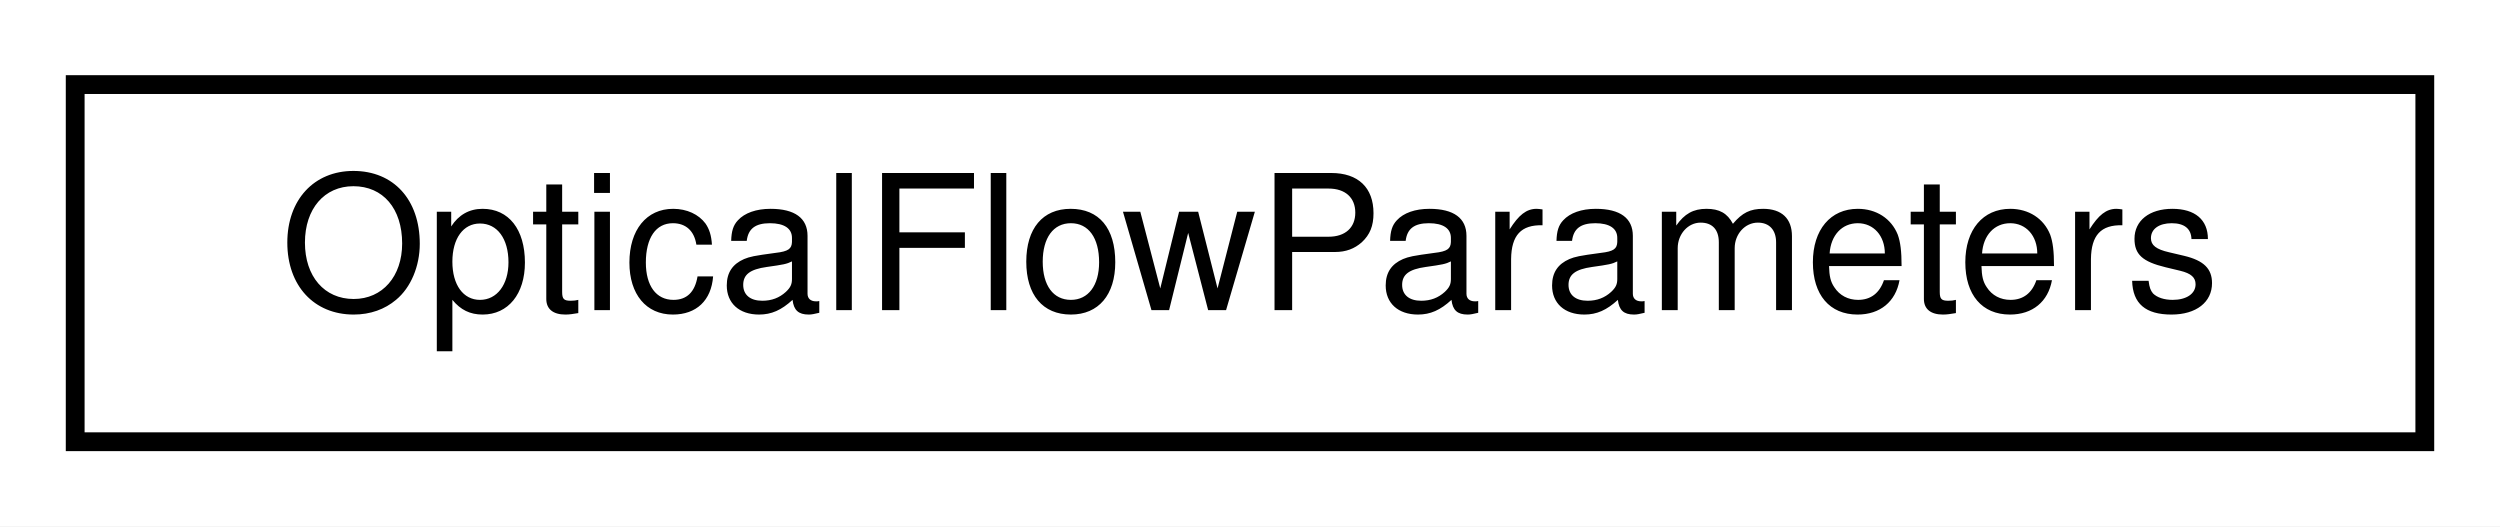
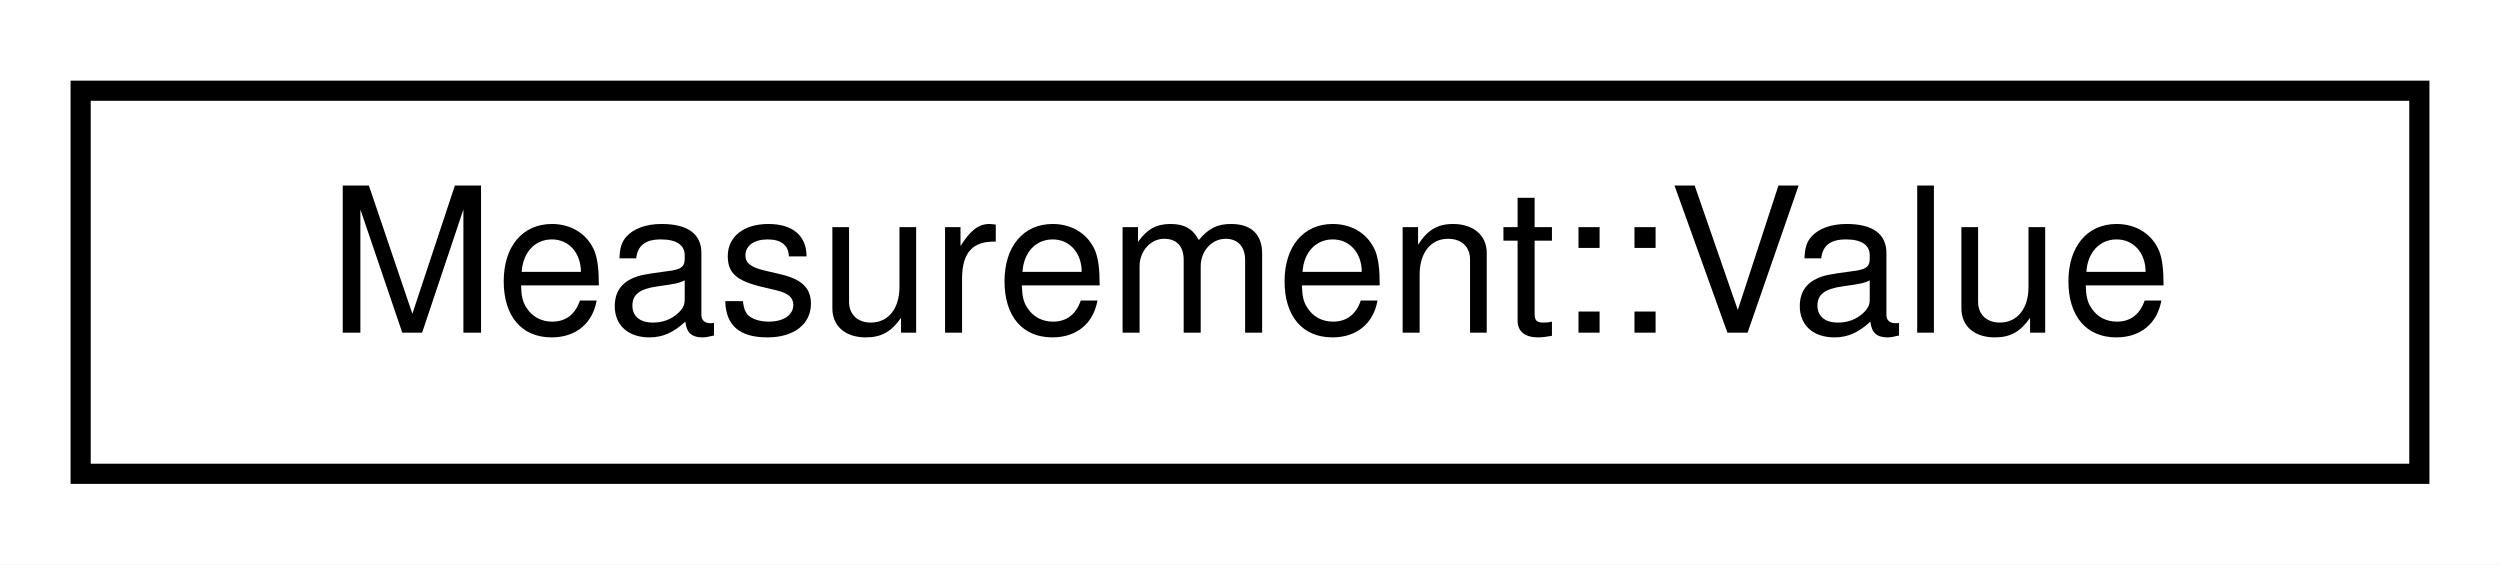
- <svg xmlns="http://www.w3.org/2000/svg" xmlns:xlink="http://www.w3.org/1999/xlink" width="133pt" height="28pt" viewBox="0.00 0.00 133.00 28.00">
+ <svg xmlns="http://www.w3.org/2000/svg" xmlns:xlink="http://www.w3.org/1999/xlink" width="124pt" height="28pt" viewBox="0.00 0.00 124.00 28.00">
  <g id="graph0" class="graph" transform="scale(1 1) rotate(0) translate(4 24)">
-     <polygon fill="white" stroke="none" points="-4,4 -4,-24 129,-24 129,4 -4,4" />
+     <polygon fill="white" stroke="none" points="-4,4 -4,-24 120,-24 120,4 -4,4" />
    <g id="node1" class="node">
      <g id="a_node1">
-         <a xlink:href="structarm__compute_1_1_optical_flow_parameters.xhtml" target="_top" xlink:title="Parameters of Optical Flow algorithm.">
-           <polygon fill="white" stroke="black" points="-7.10543e-15,-0.5 -7.10543e-15,-19.5 125,-19.5 125,-0.5 -7.10543e-15,-0.5" />
-           <text text-anchor="middle" x="62.5" y="-7.5" font-family="Helvetica,sans-Serif" font-size="10.00">OpticalFlowParameters</text>
+         <a xlink:href="structarm__compute_1_1test_1_1framework_1_1_measurement_1_1_value.xhtml" target="_top" xlink:title="Measurement value.">
+           <polygon fill="white" stroke="black" points="-7.10543e-15,-0.5 -7.10543e-15,-19.5 116,-19.5 116,-0.5 -7.10543e-15,-0.5" />
+           <text text-anchor="middle" x="58" y="-7.5" font-family="Helvetica,sans-Serif" font-size="10.00">Measurement::Value</text>
        </a>
      </g>
    </g>
  </g>
</svg>
